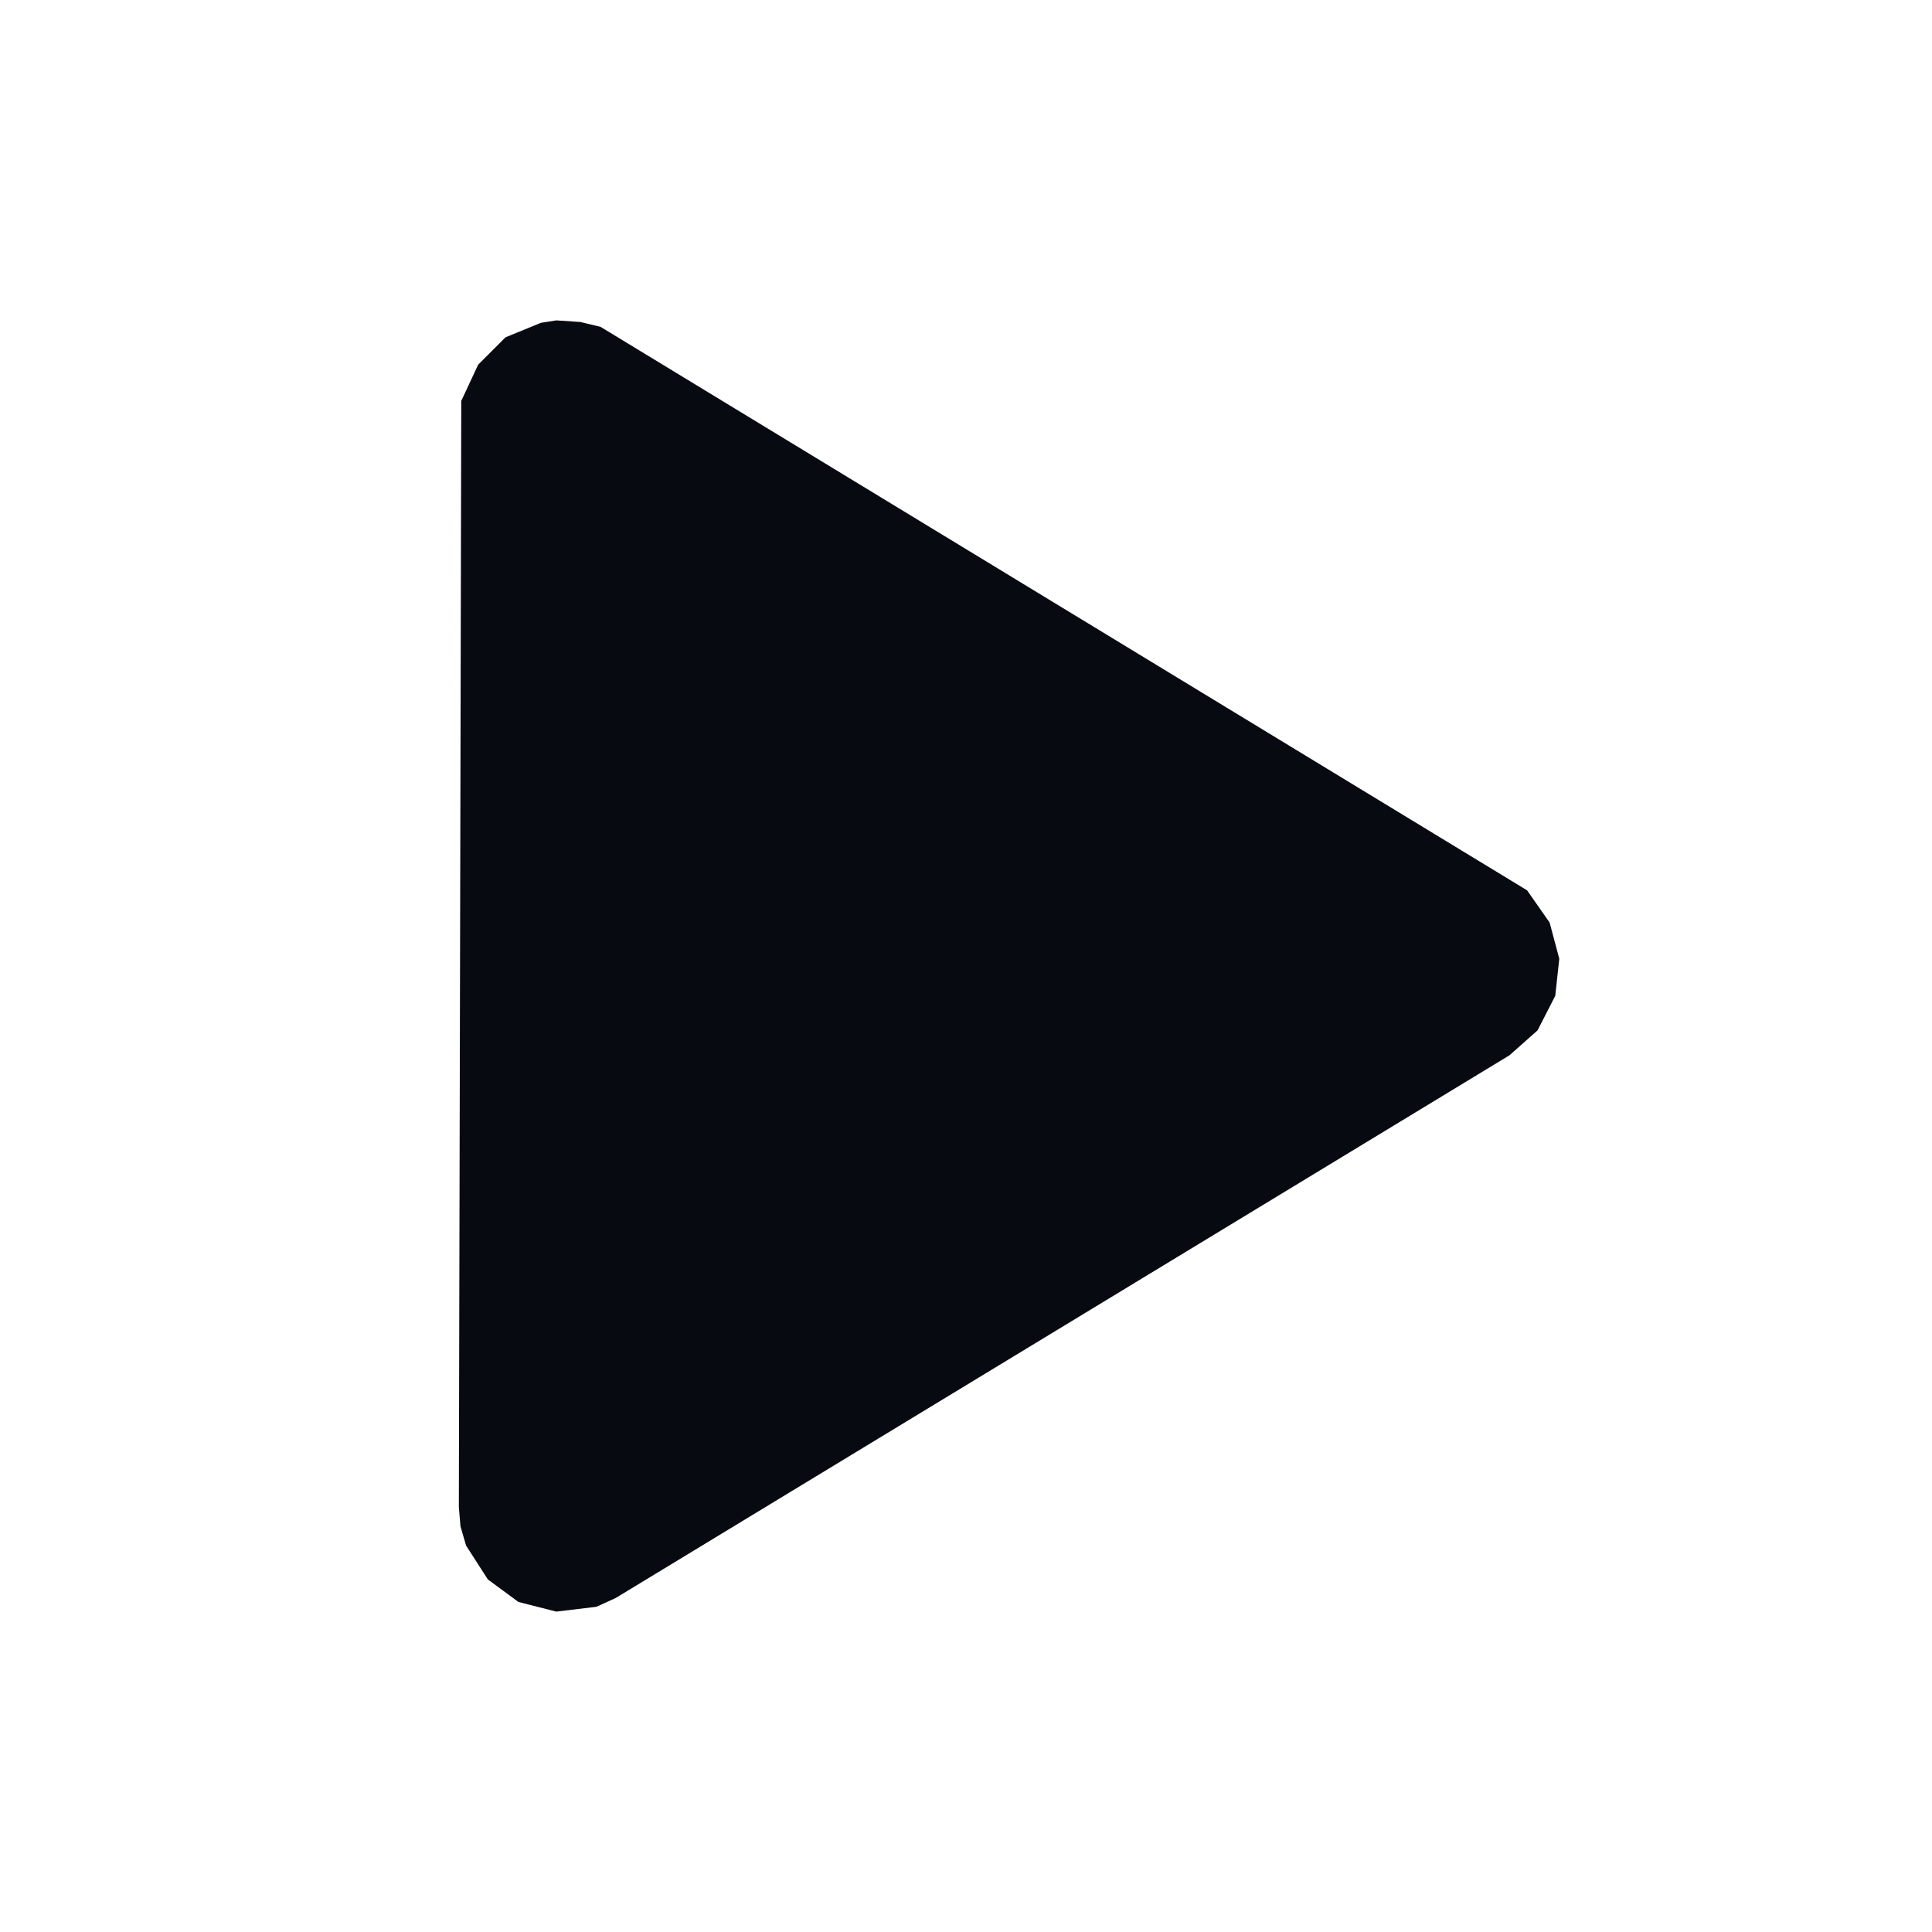
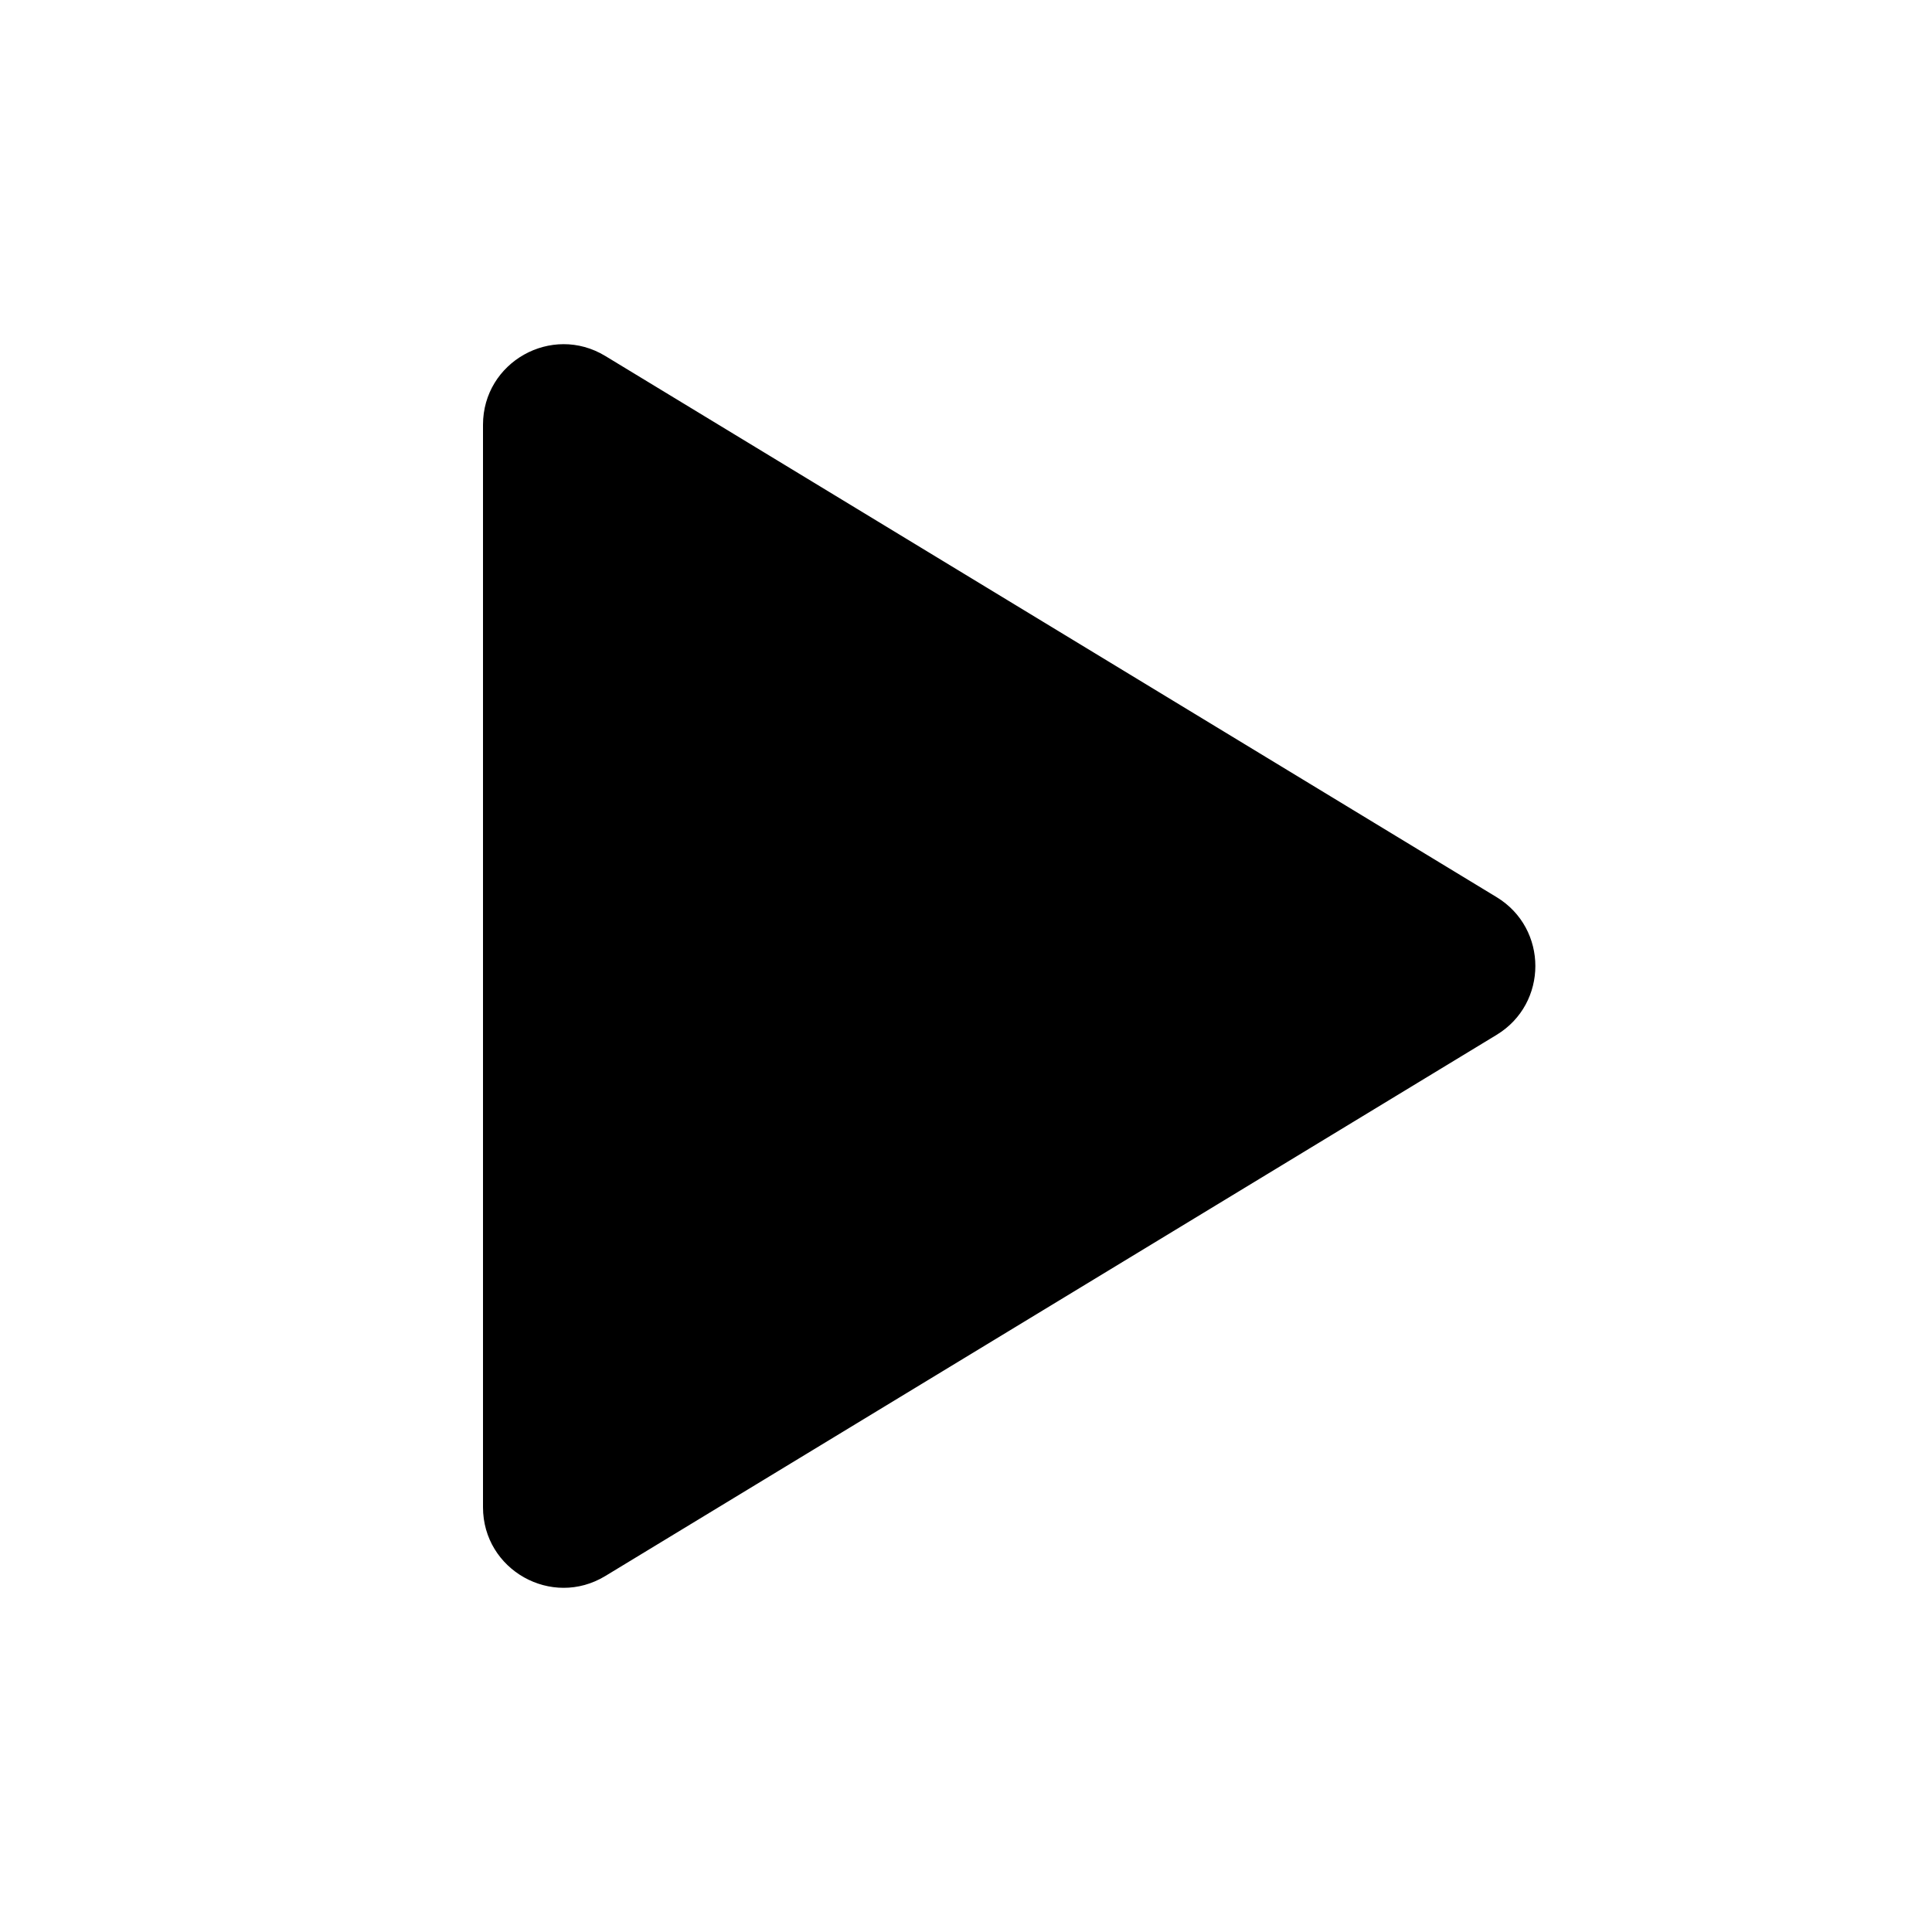
<svg xmlns="http://www.w3.org/2000/svg" width="24" height="24" viewBox="0 0 24 24" fill="none">
-   <path d="M6.91 3.98L7.21 4L7.46 4.06L18.97 11.06L19.25 11.46L19.37 11.91L19.32 12.37L19.1 12.8L18.75 13.11L7.65 19.85L7.41 19.96L6.91 20.02L6.44 19.9L6.06 19.62L5.79 19.2L5.72 18.96L5.7 18.72L5.73 4.98L5.94 4.53L6.28 4.19L6.72 4.01Z" fill="#070A10" />
+   <path d="M6 5.277C6 4.497 6.853 4.018 7.519 4.422L18.592 11.145C19.233 11.535 19.233 12.465 18.592 12.855L7.519 19.578C6.853 19.982 6 19.503 6 18.723V5.277Z" fill="#000" />
</svg>
